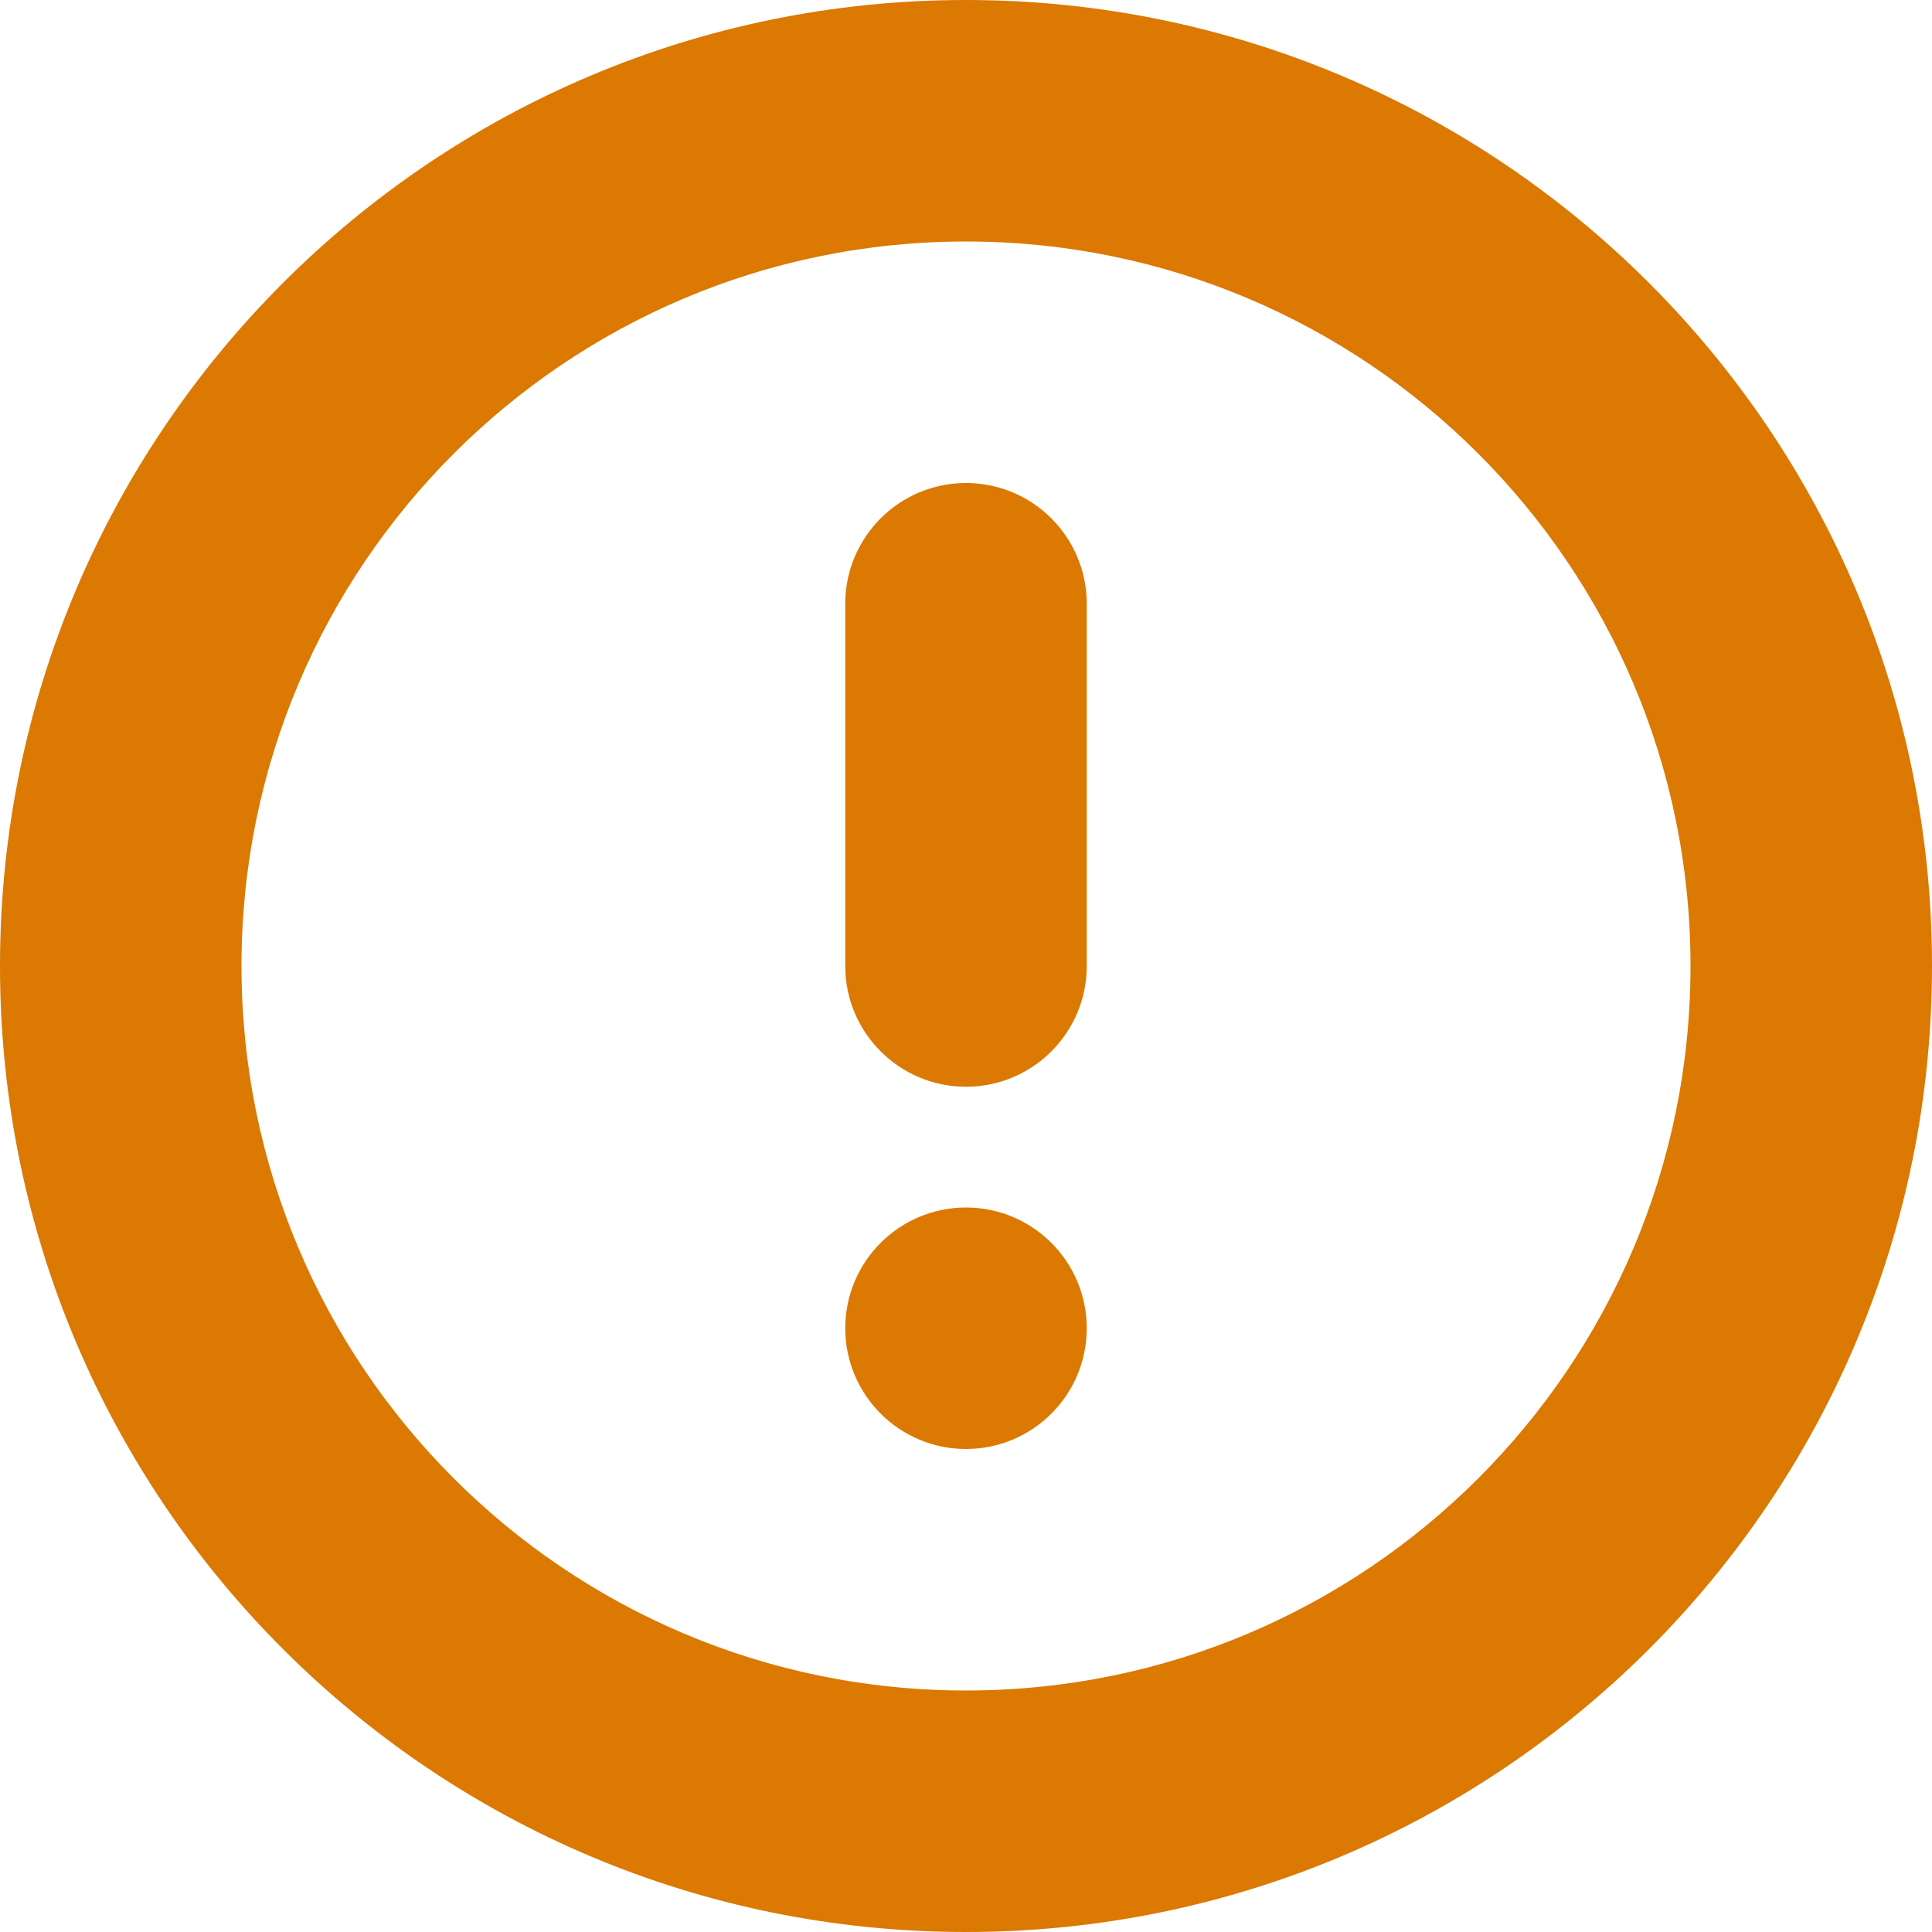
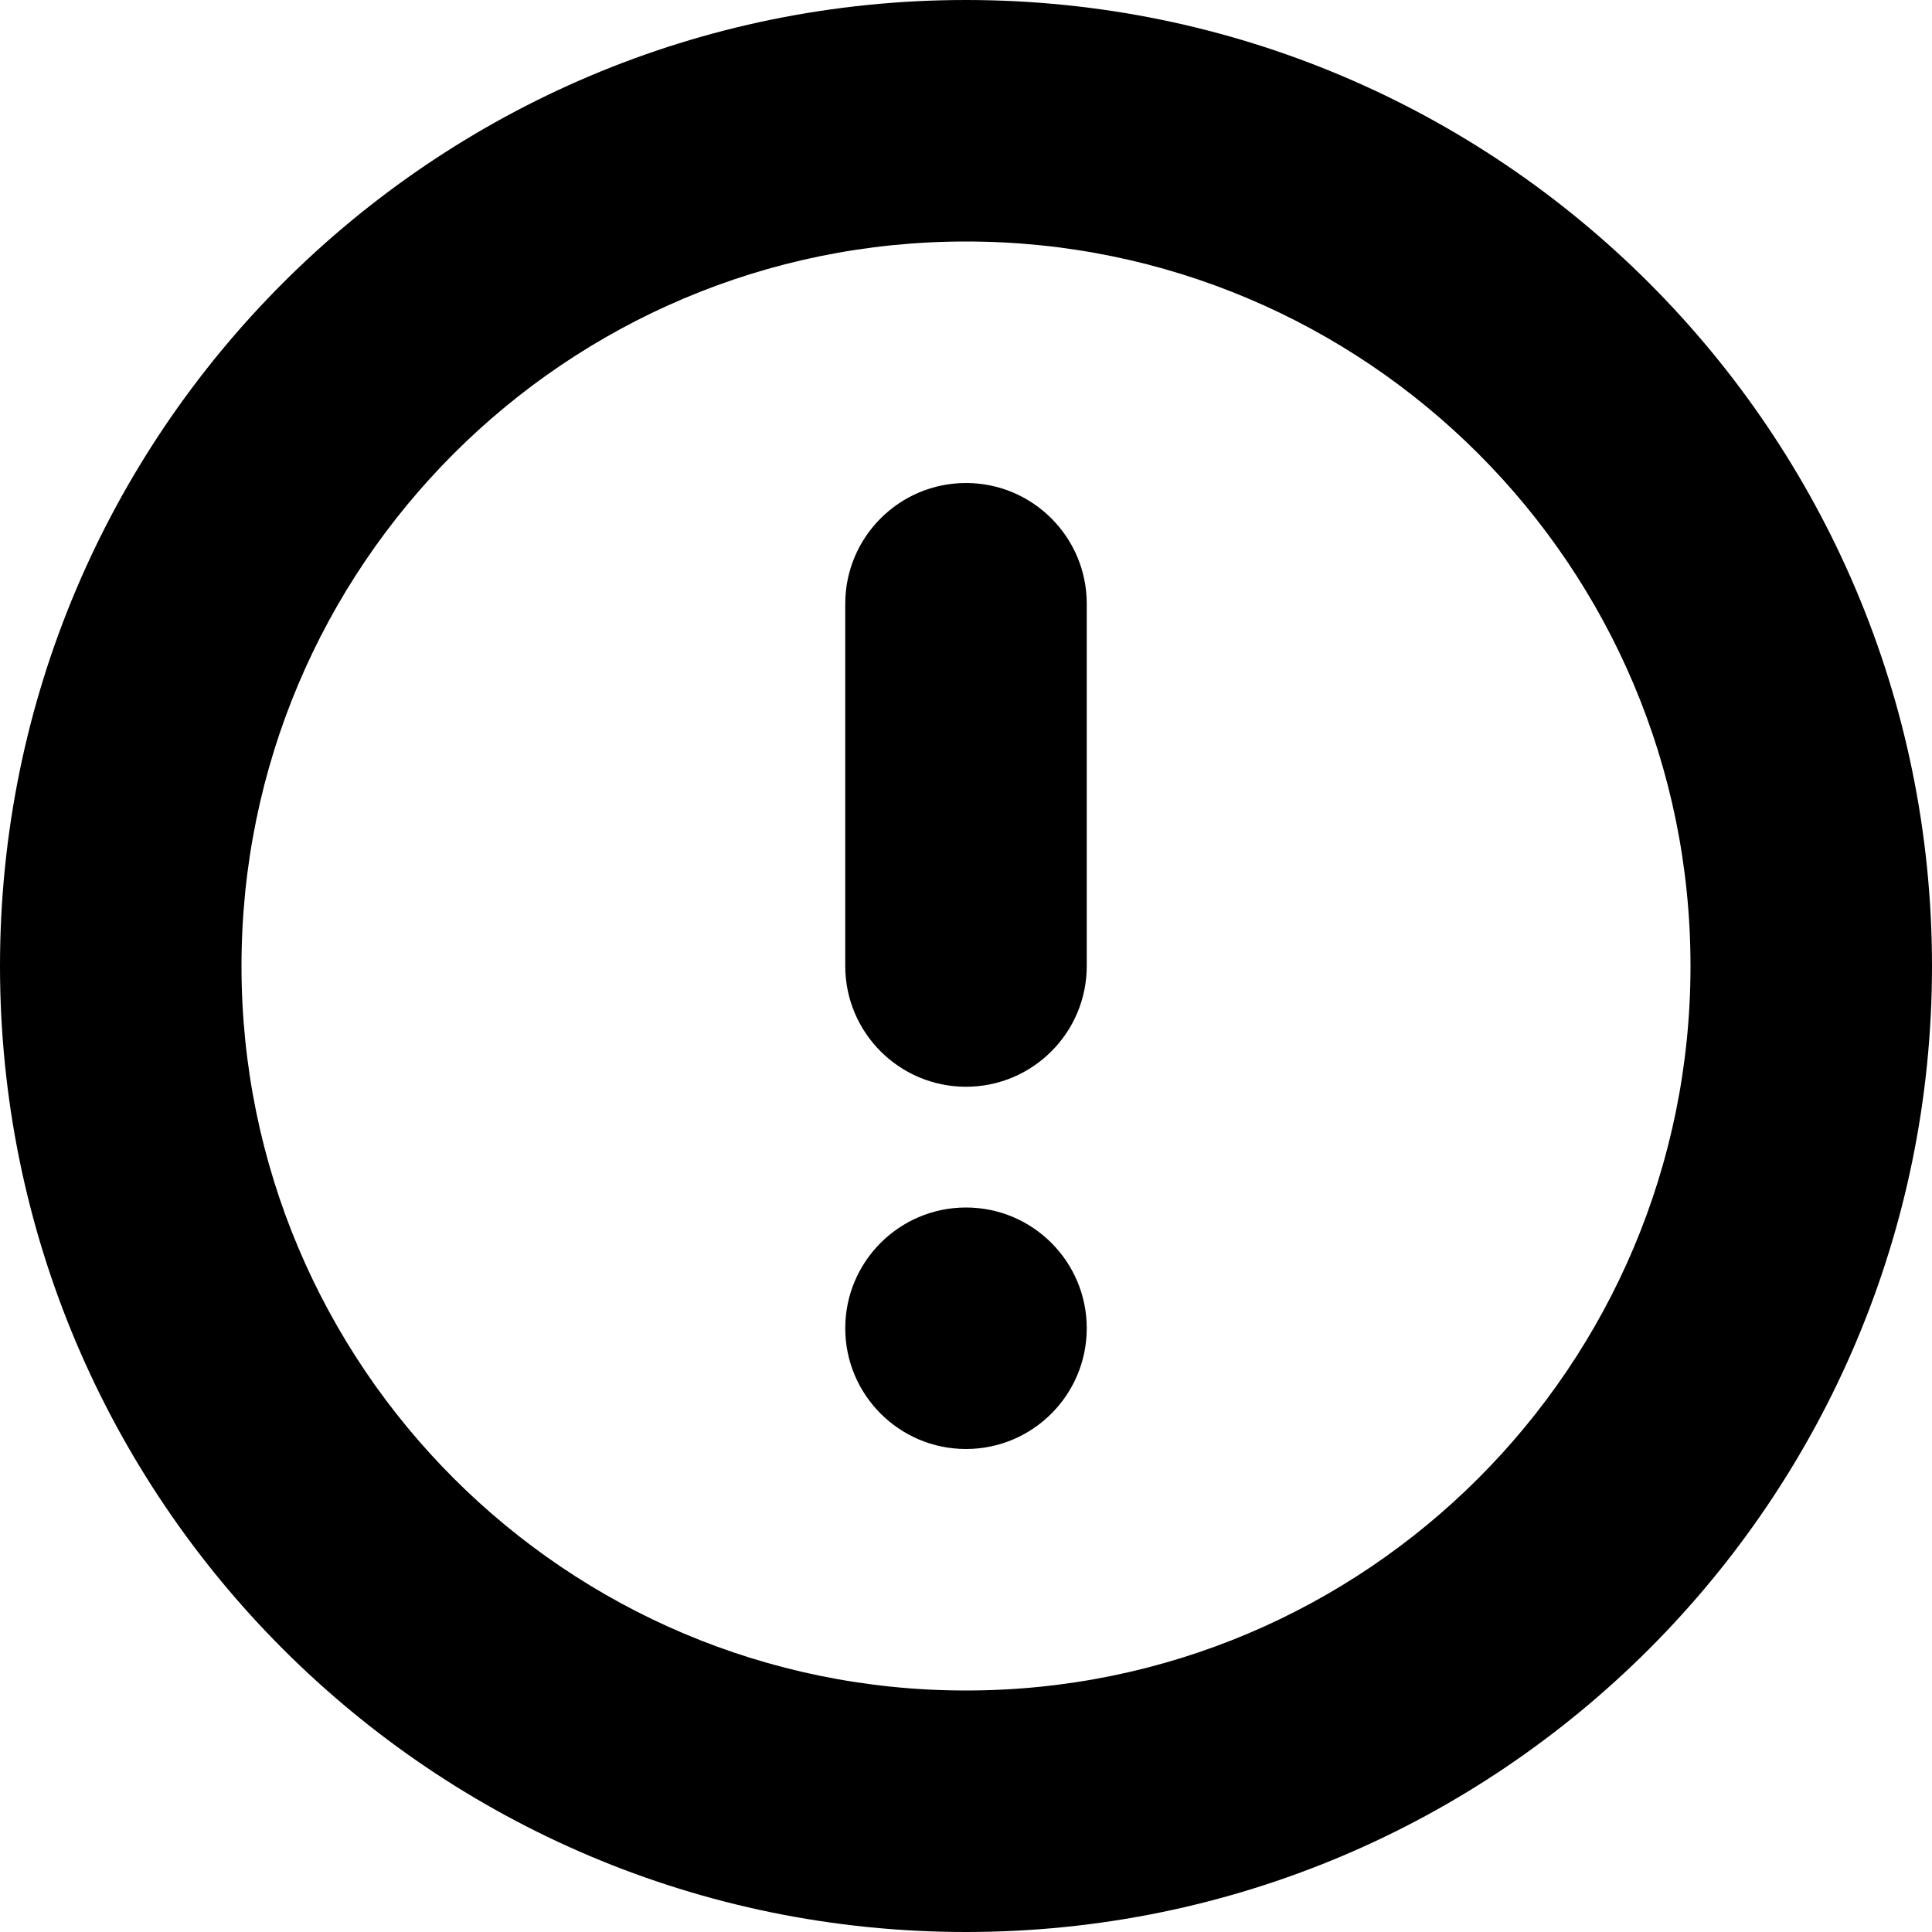
<svg xmlns="http://www.w3.org/2000/svg" viewBox="0 0 16 16" fill="none">
-   <path fill-rule="evenodd" clip-rule="evenodd" d="M2 8C2 4.686 4.686 2 8 2C11.314 2 14 4.686 14 8C14 11.314 11.314 14 8 14C4.686 14 2 11.314 2 8ZM8 0C3.582 0 0 3.582 0 8C0 12.418 3.582 16 8 16C12.418 16 16 12.418 16 8C16 3.582 12.418 0 8 0ZM9 5C9 4.448 8.552 4 8 4C7.448 4 7 4.448 7 5V8C7 8.552 7.448 9 8 9C8.552 9 9 8.552 9 8V5ZM8 12C8.552 12 9 11.552 9 11C9 10.448 8.552 10 8 10C7.448 10 7 10.448 7 11C7 11.552 7.448 12 8 12Z" fill="#DB7903" />
+   <path fill-rule="evenodd" clip-rule="evenodd" d="M2 8C2 4.686 4.686 2 8 2C11.314 2 14 4.686 14 8C14 11.314 11.314 14 8 14C4.686 14 2 11.314 2 8ZM8 0C3.582 0 0 3.582 0 8C0 12.418 3.582 16 8 16C12.418 16 16 12.418 16 8C16 3.582 12.418 0 8 0ZM9 5C9 4.448 8.552 4 8 4C7.448 4 7 4.448 7 5V8C7 8.552 7.448 9 8 9C8.552 9 9 8.552 9 8V5ZM8 12C8.552 12 9 11.552 9 11C9 10.448 8.552 10 8 10C7.448 10 7 10.448 7 11C7 11.552 7.448 12 8 12Z" fill="currentColor" class="icon-dark" />
</svg>
